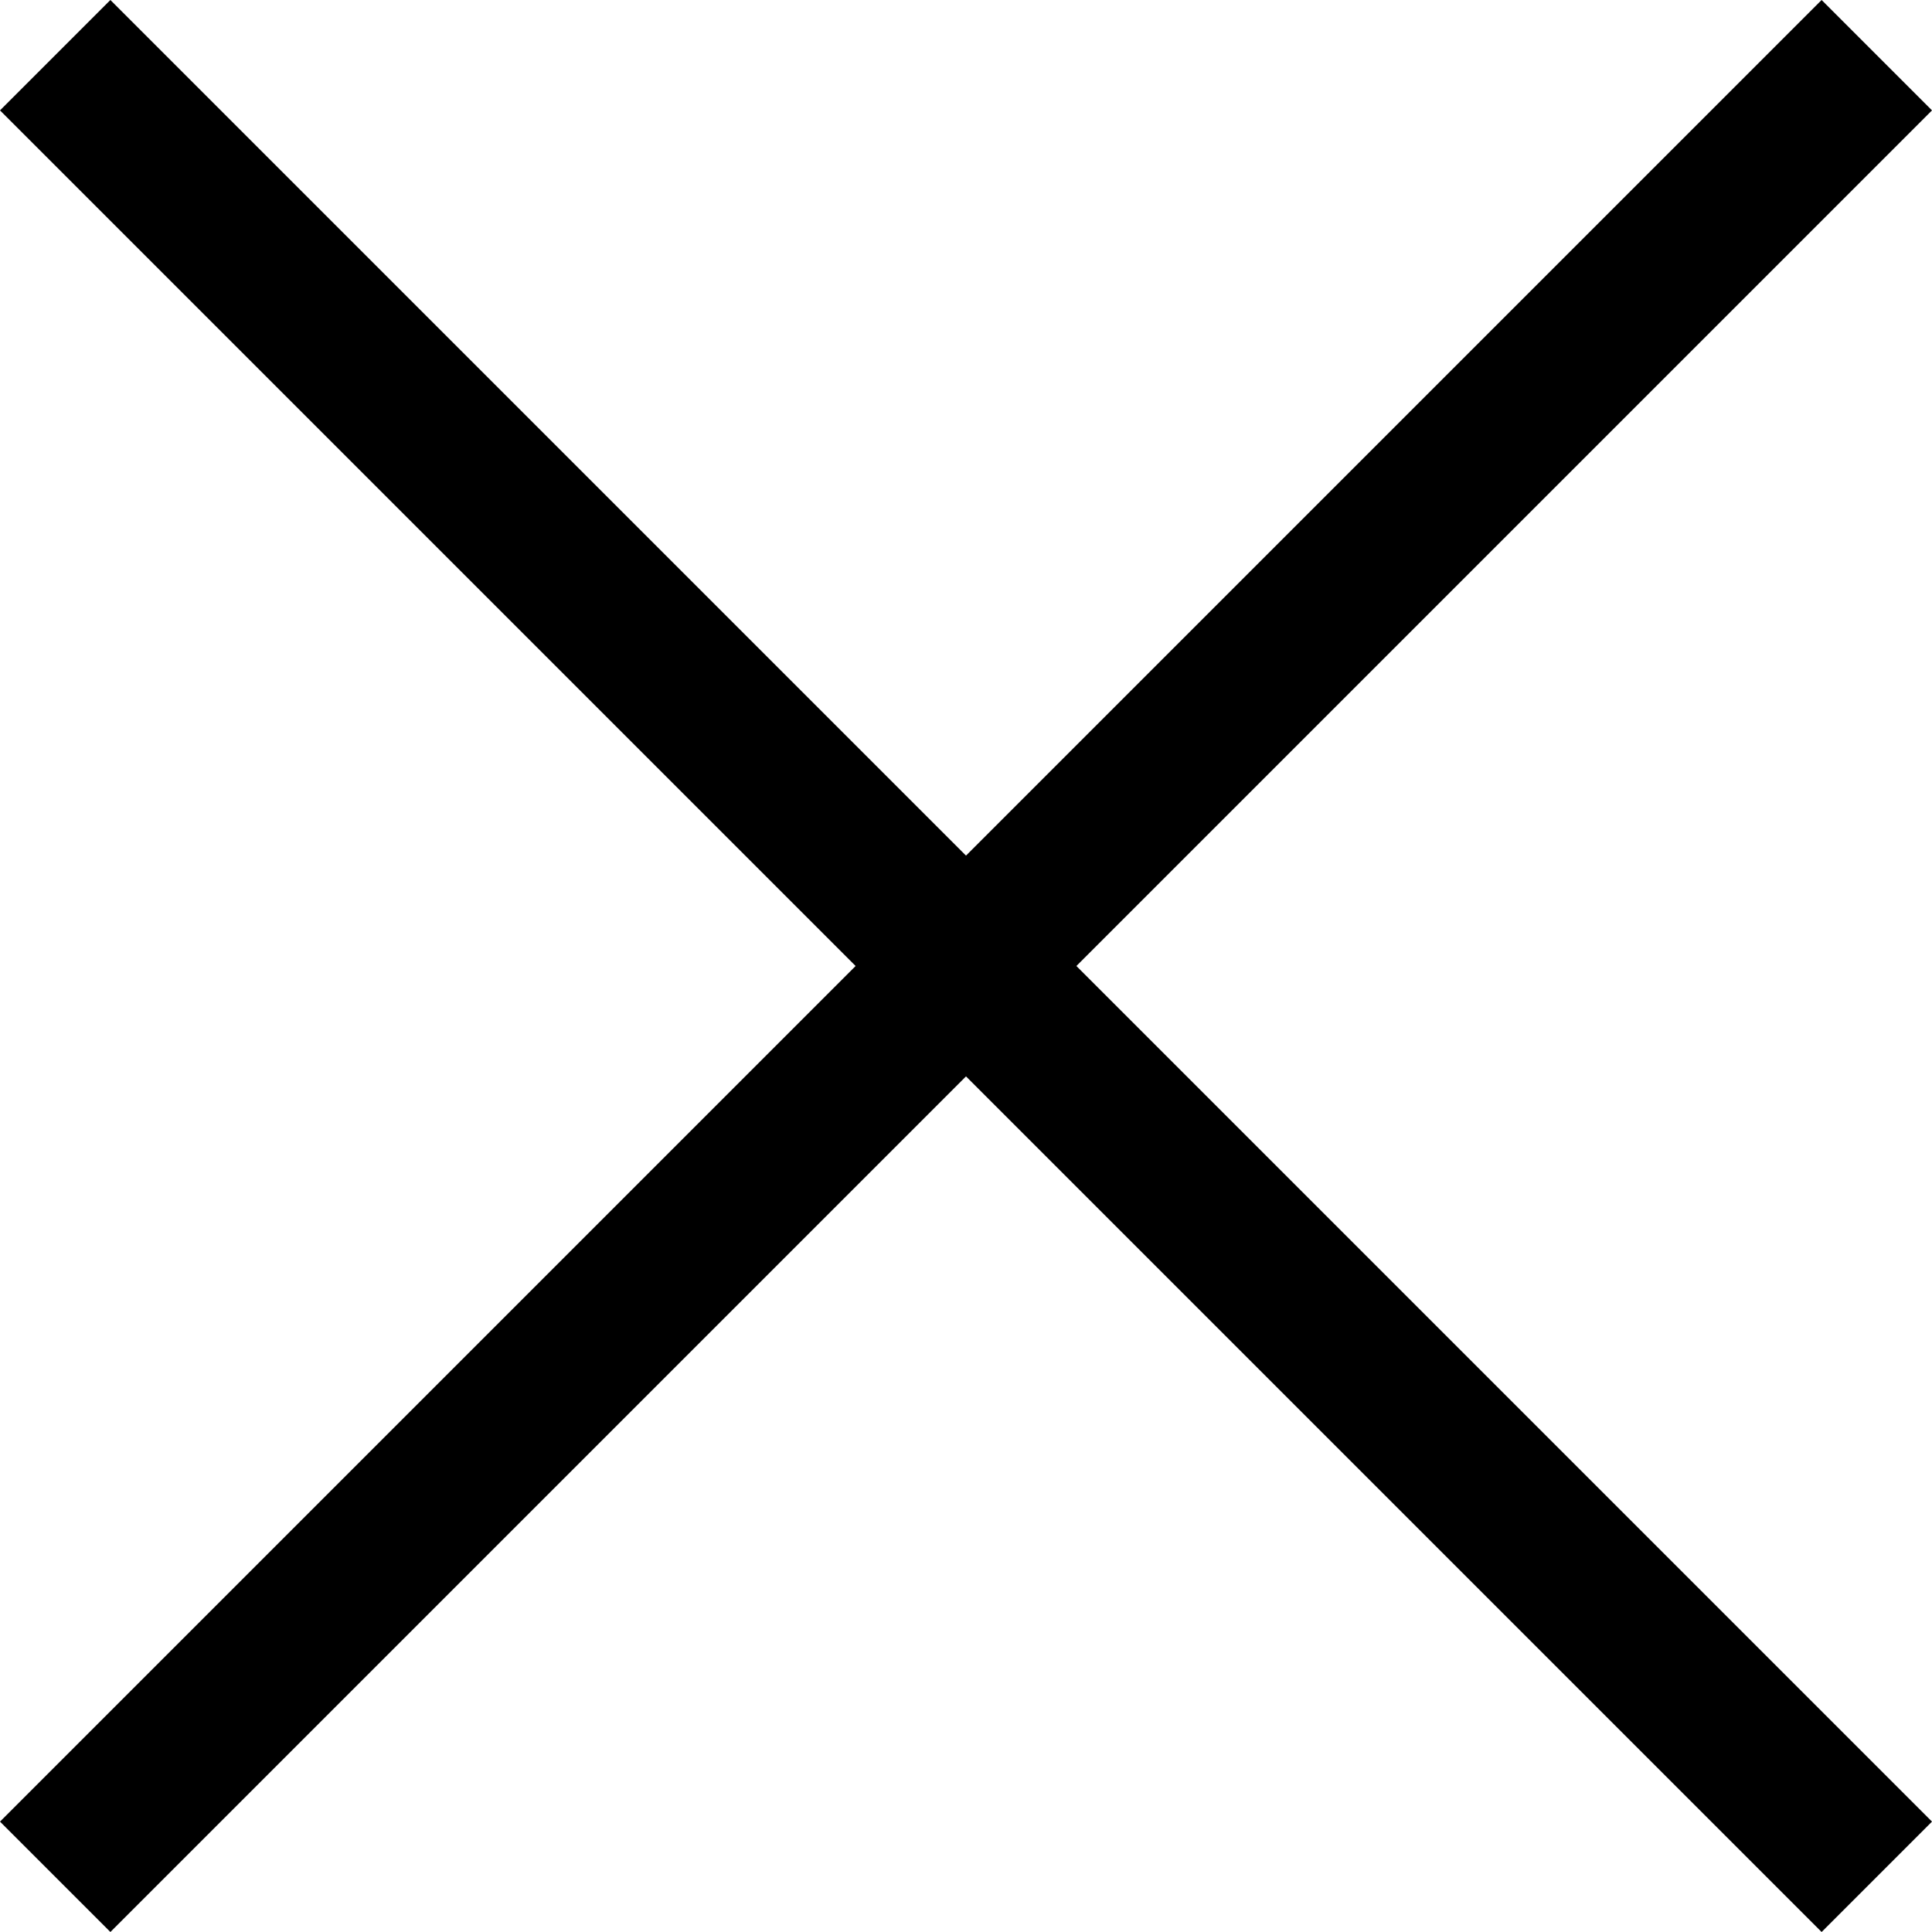
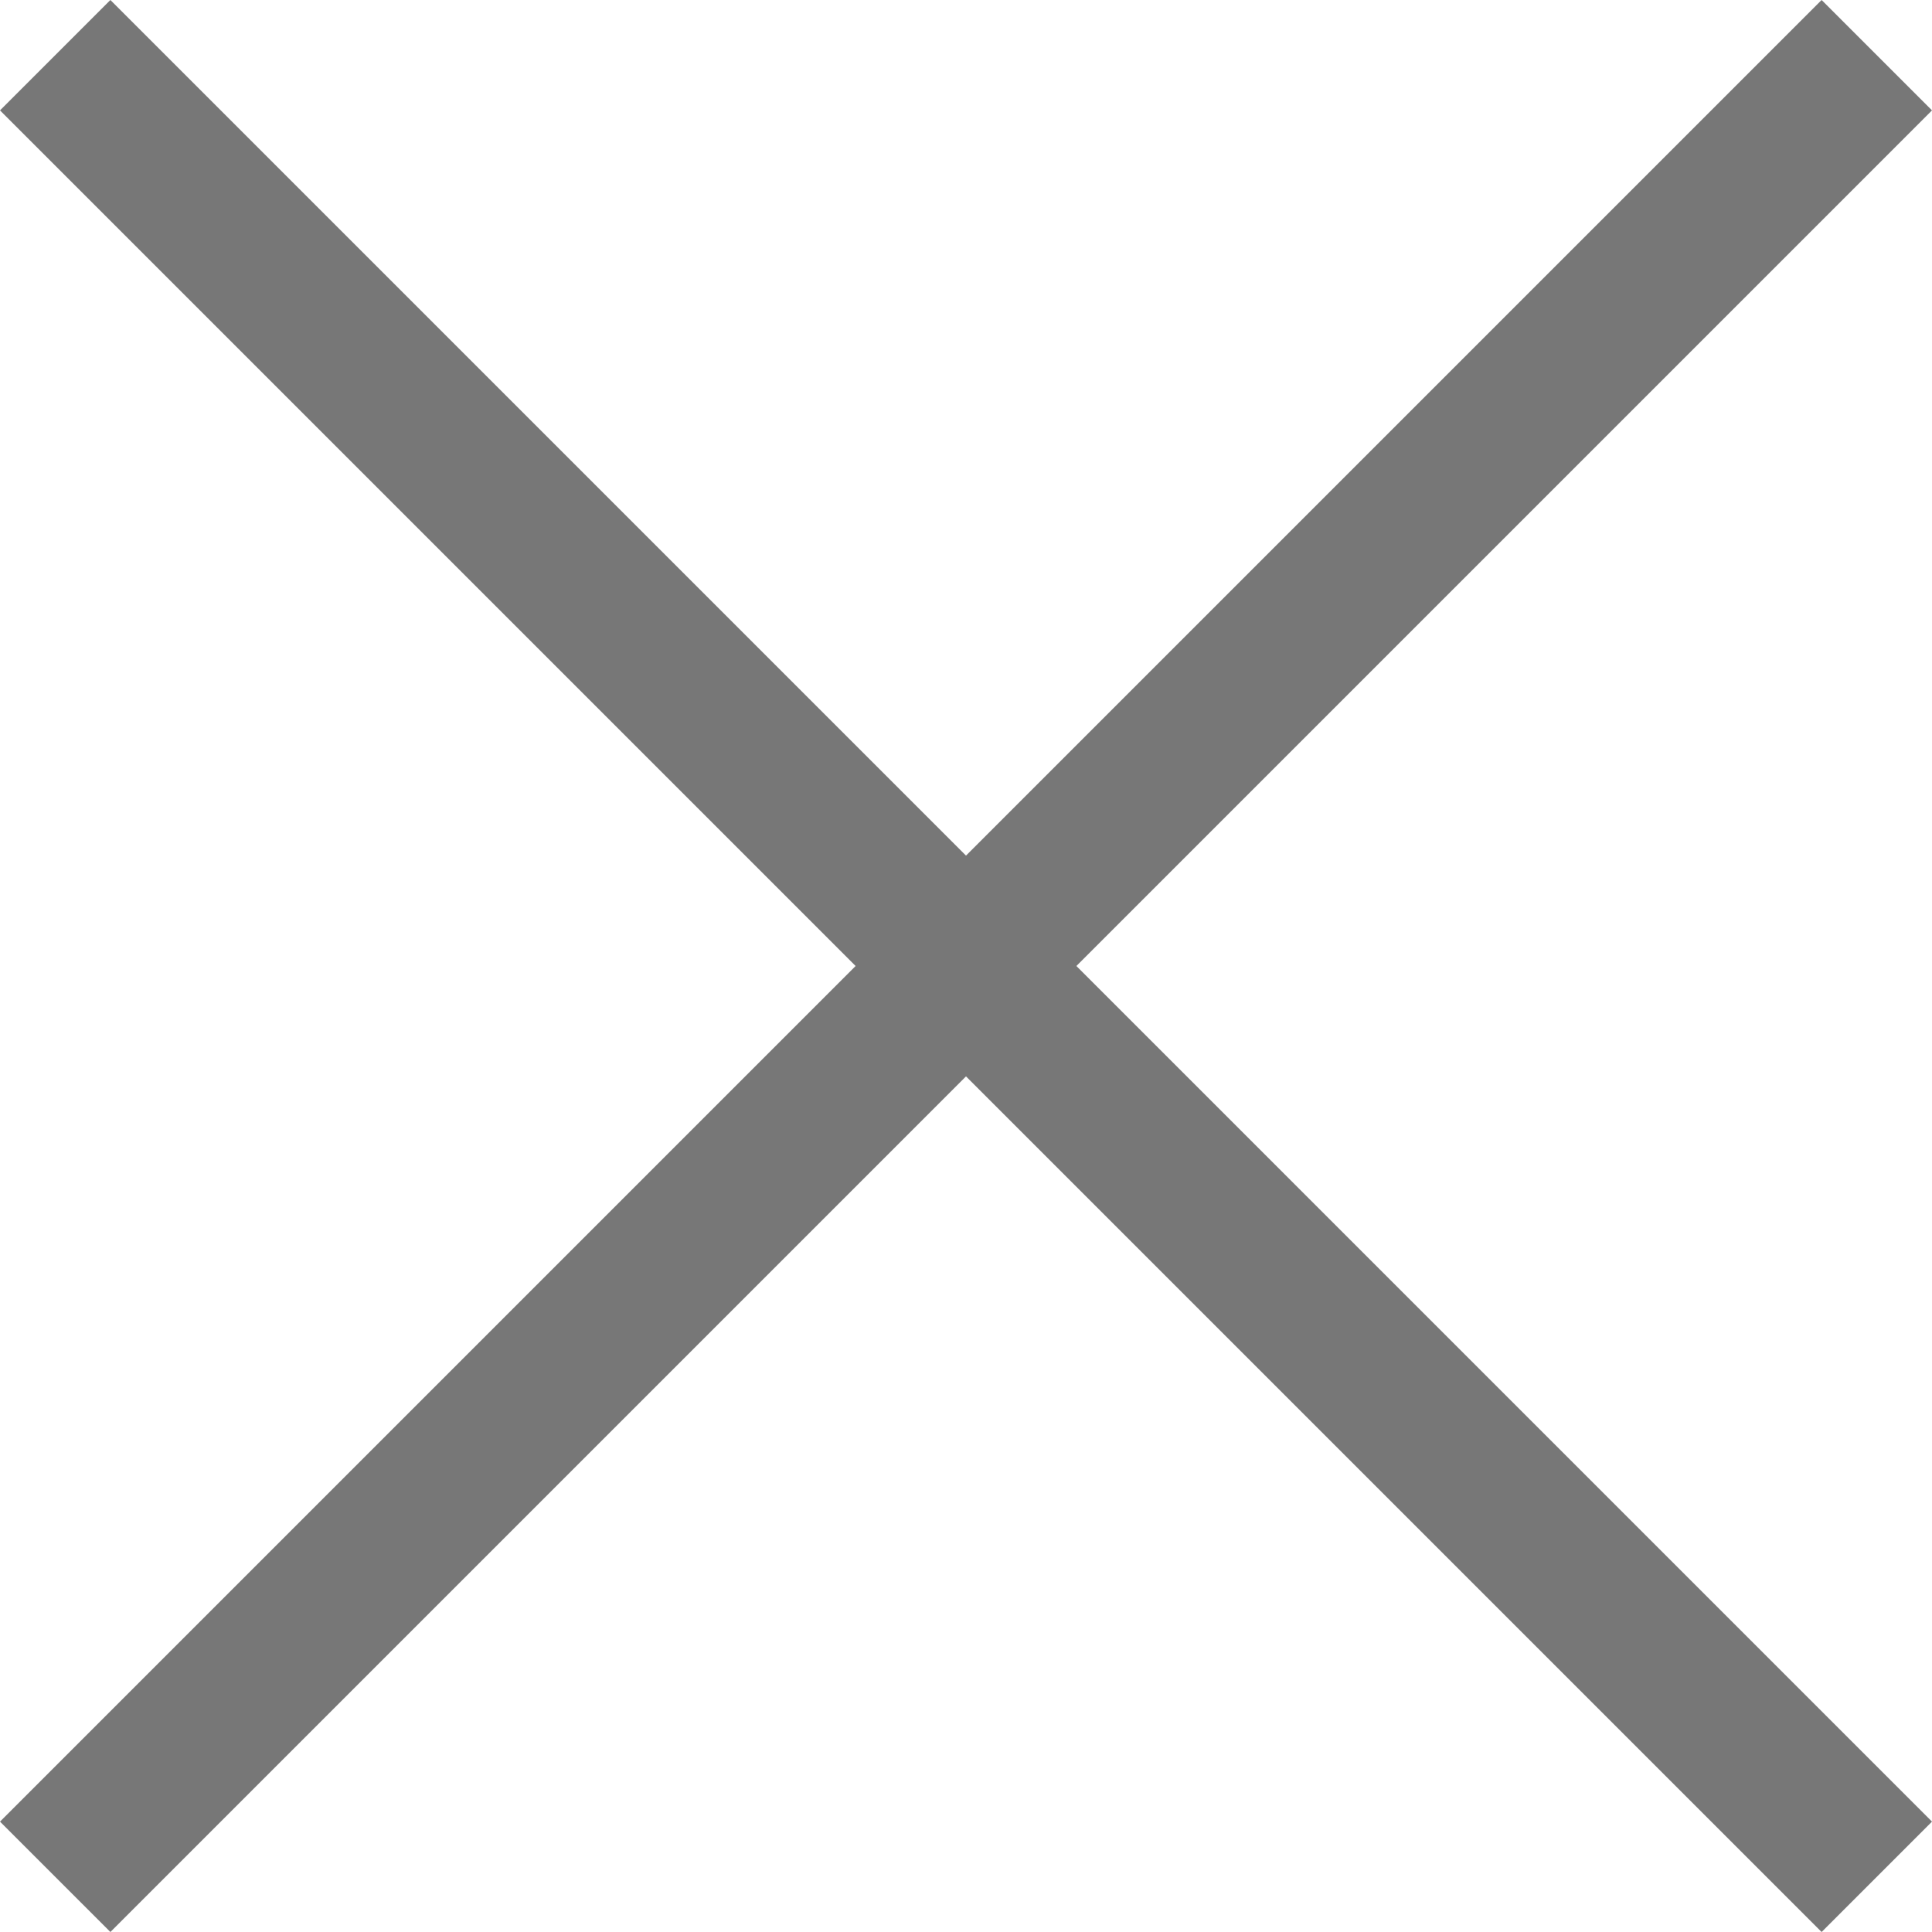
- <svg xmlns="http://www.w3.org/2000/svg" version="1.1" id="Layer_1" x="0px" y="0px" viewBox="0 0 371.23 371.23" style="enable-background:new 0 0 371.23 371.23;" xml:space="preserve">
-   <polygon points="371.23,21.213 350.018,0 185.615,164.402 21.213,0 0,21.213 164.402,185.615 0,350.018 21.213,371.23   185.615,206.828 350.018,371.23 371.23,350.018 206.828,185.615 " />
+ <svg xmlns="http://www.w3.org/2000/svg" version="1.1" id="Layer_1" x="0px" y="0px" viewBox="0 0 371.23 371.23" style="enable-background:new 0 0 371.23 371.23;" xml:space="preserve" width="512px" height="512px">
+   <polygon points="371.23,21.213 350.018,0 185.615,164.402 21.213,0 0,21.213 164.402,185.615 0,350.018 21.213,371.23   185.615,206.828 350.018,371.23 371.23,350.018 206.828,185.615 " fill="#777777" />
  <g>
</g>
  <g>
</g>
  <g>
</g>
  <g>
</g>
  <g>
</g>
  <g>
</g>
  <g>
</g>
  <g>
</g>
  <g>
</g>
  <g>
</g>
  <g>
</g>
  <g>
</g>
  <g>
</g>
  <g>
</g>
  <g>
</g>
</svg>
